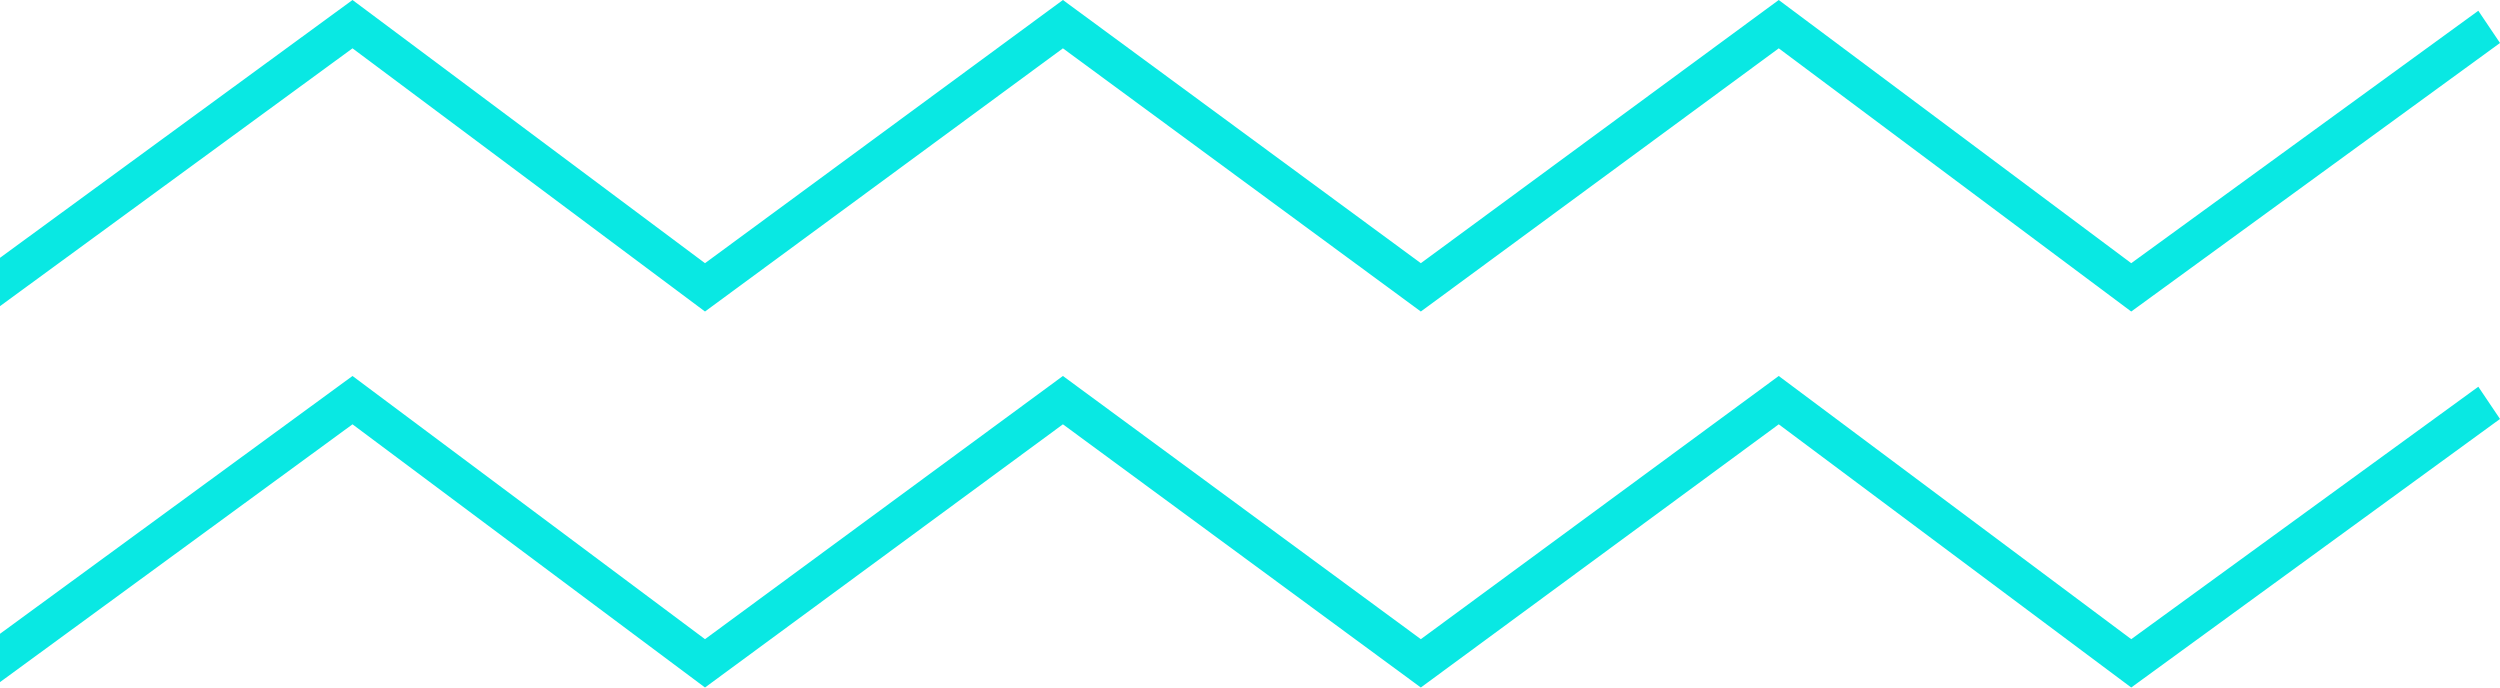
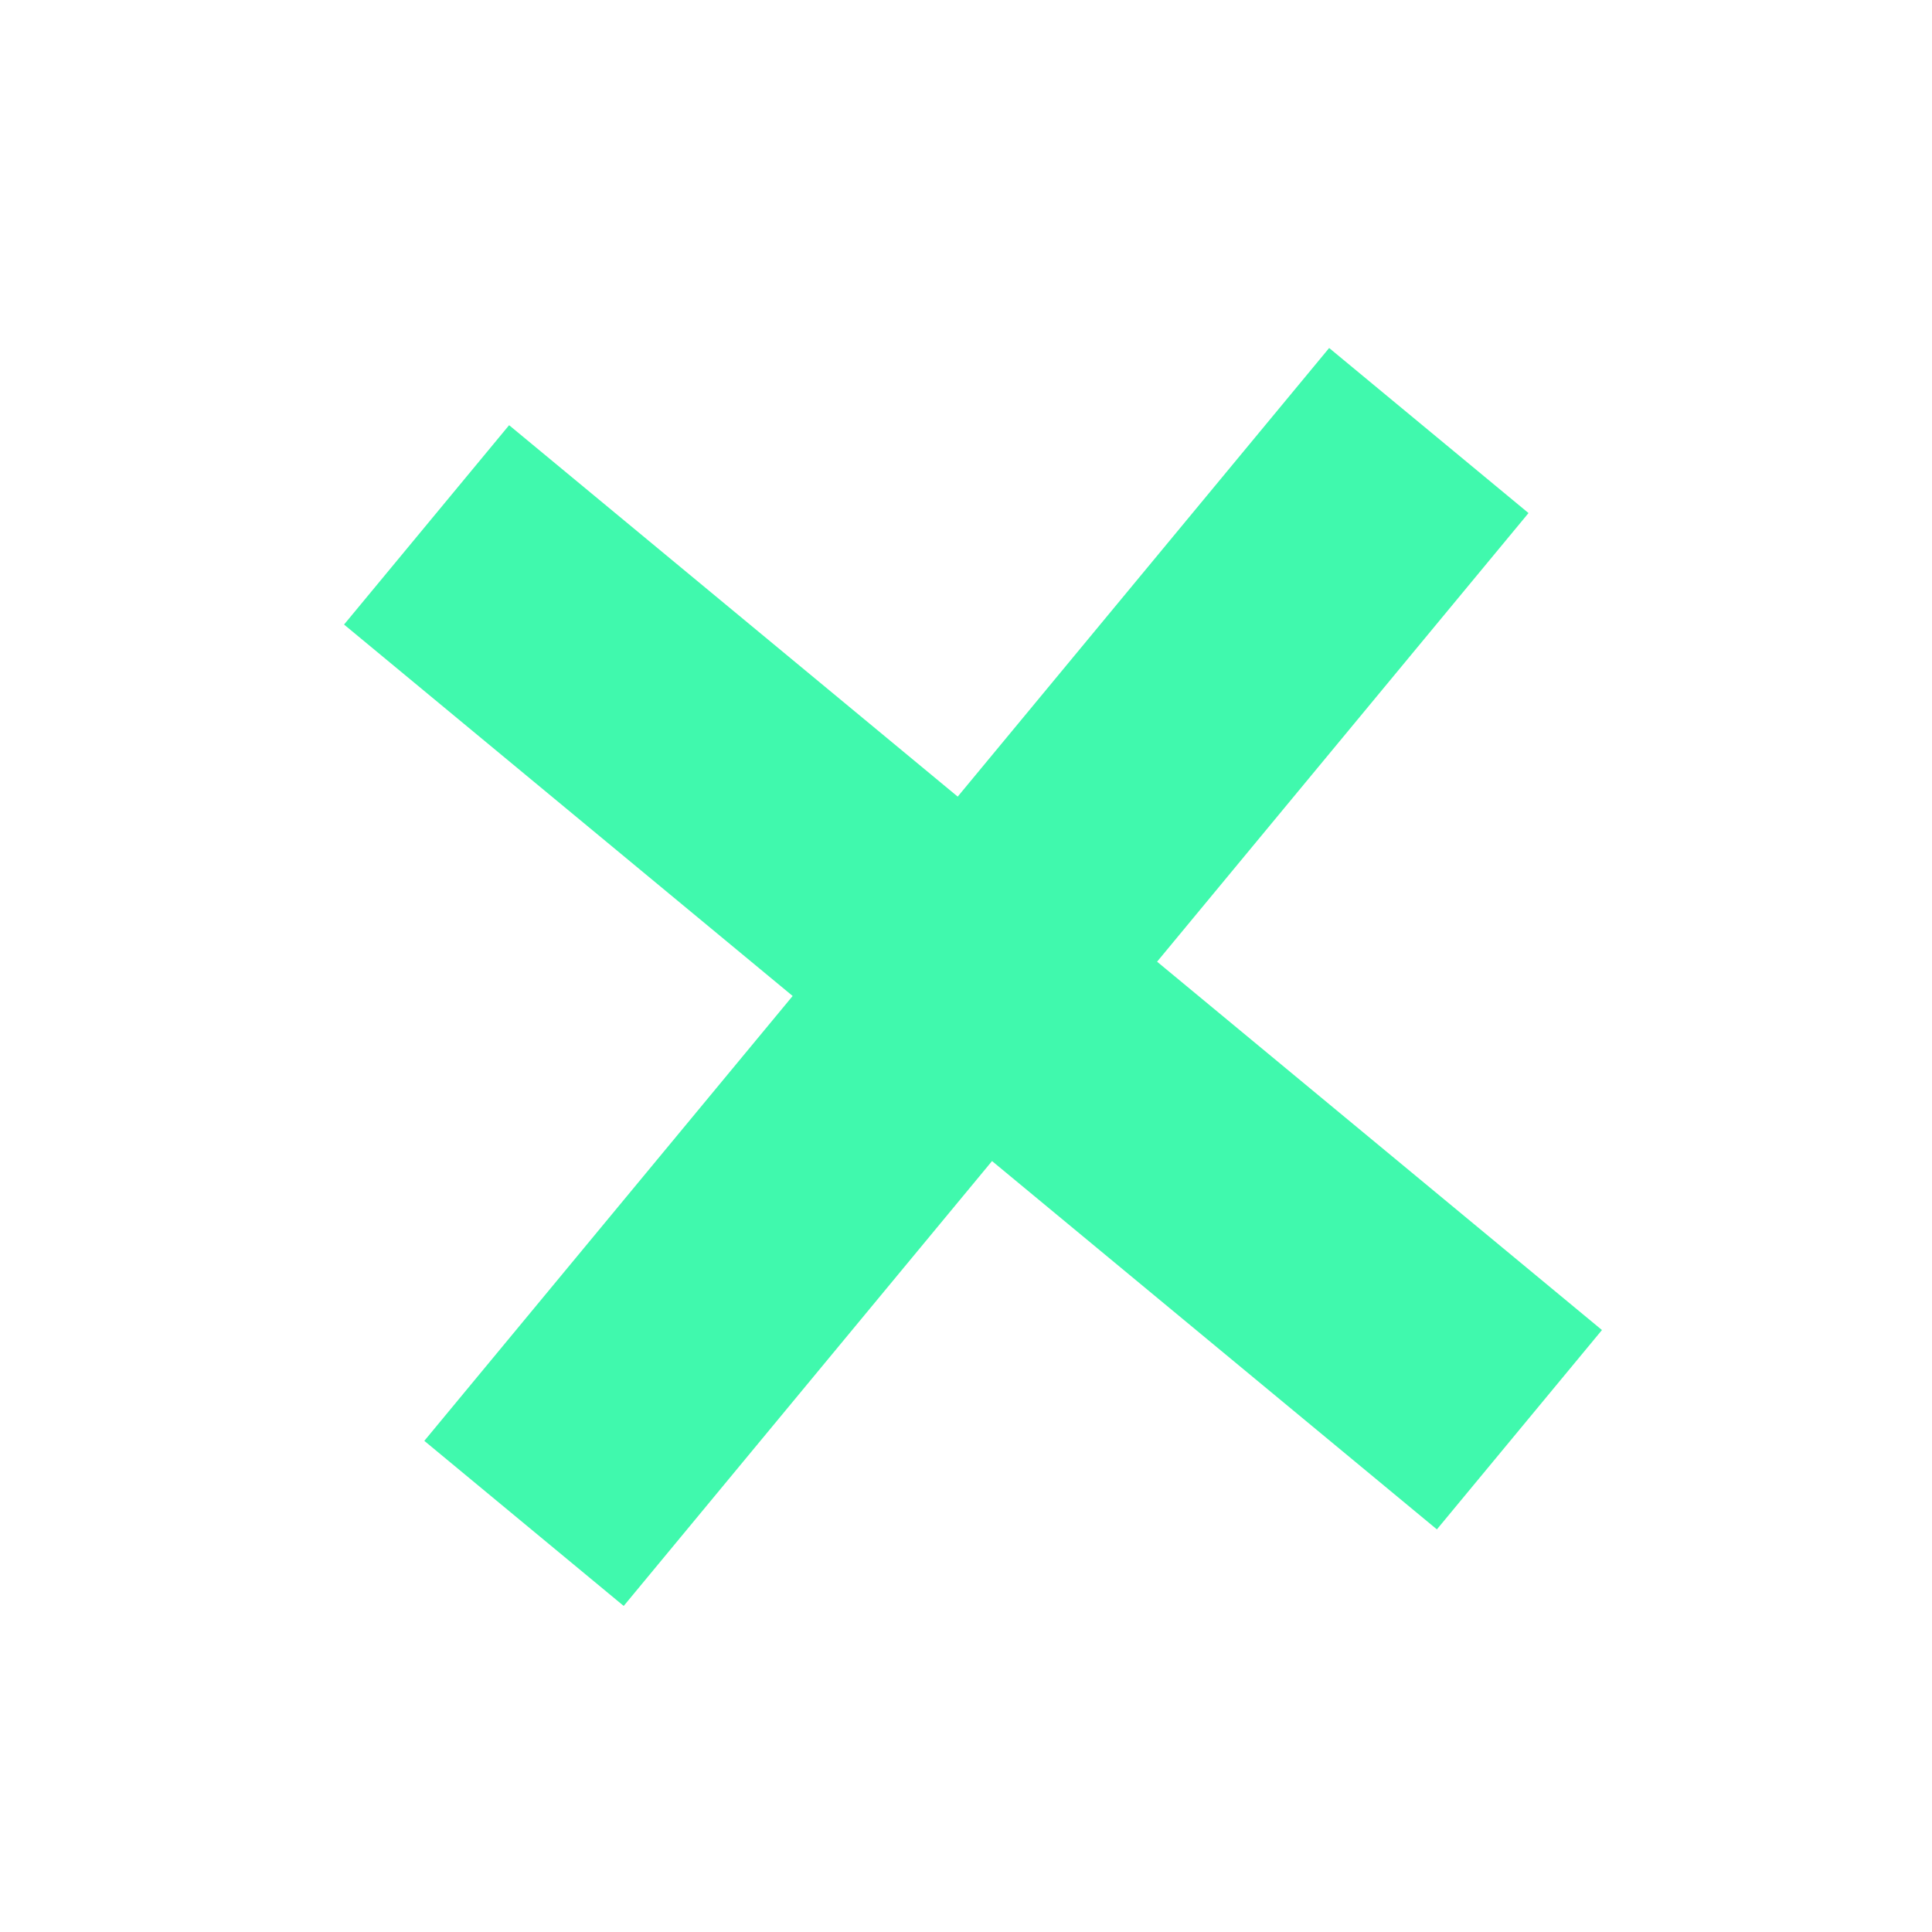
- <svg xmlns="http://www.w3.org/2000/svg" width="120" height="33" viewBox="0 0 120 33" fill="none">
-   <path d="M118.959 18.563l-16.66 12.117-16.92-12.633L68.2 30.68 51.02 18.047 33.84 30.68 16.92 18.047 0 30.422v2.32l16.92-12.375L33.84 33l17.18-12.633L68.2 33l17.18-12.633L102.299 33 120 20.11l-1.041-1.547zm0-18.047l-16.66 12.117L85.379 0 68.2 12.633 51.02 0 33.84 12.633 16.92 0 0 12.375v2.32L16.92 2.32l16.92 12.633L51.02 2.32 68.2 14.953 85.38 2.32l16.919 12.633L120 2.063 118.959.516z" fill="#09E8E3" />
+ <svg xmlns="http://www.w3.org/2000/svg" width="64" height="64" viewBox="0 0 64 64" fill="none">
+   <path d="M53.067 44.059L16.865 14.085l-5.468 6.604 36.202 29.974 5.468-6.604z" fill="#40F9AD" />
+   <path d="M50.634 16.996l-6.604-5.468L14.056 47.73l6.605 5.469 29.973-36.203z" fill="#40F9AD" />
</svg>
